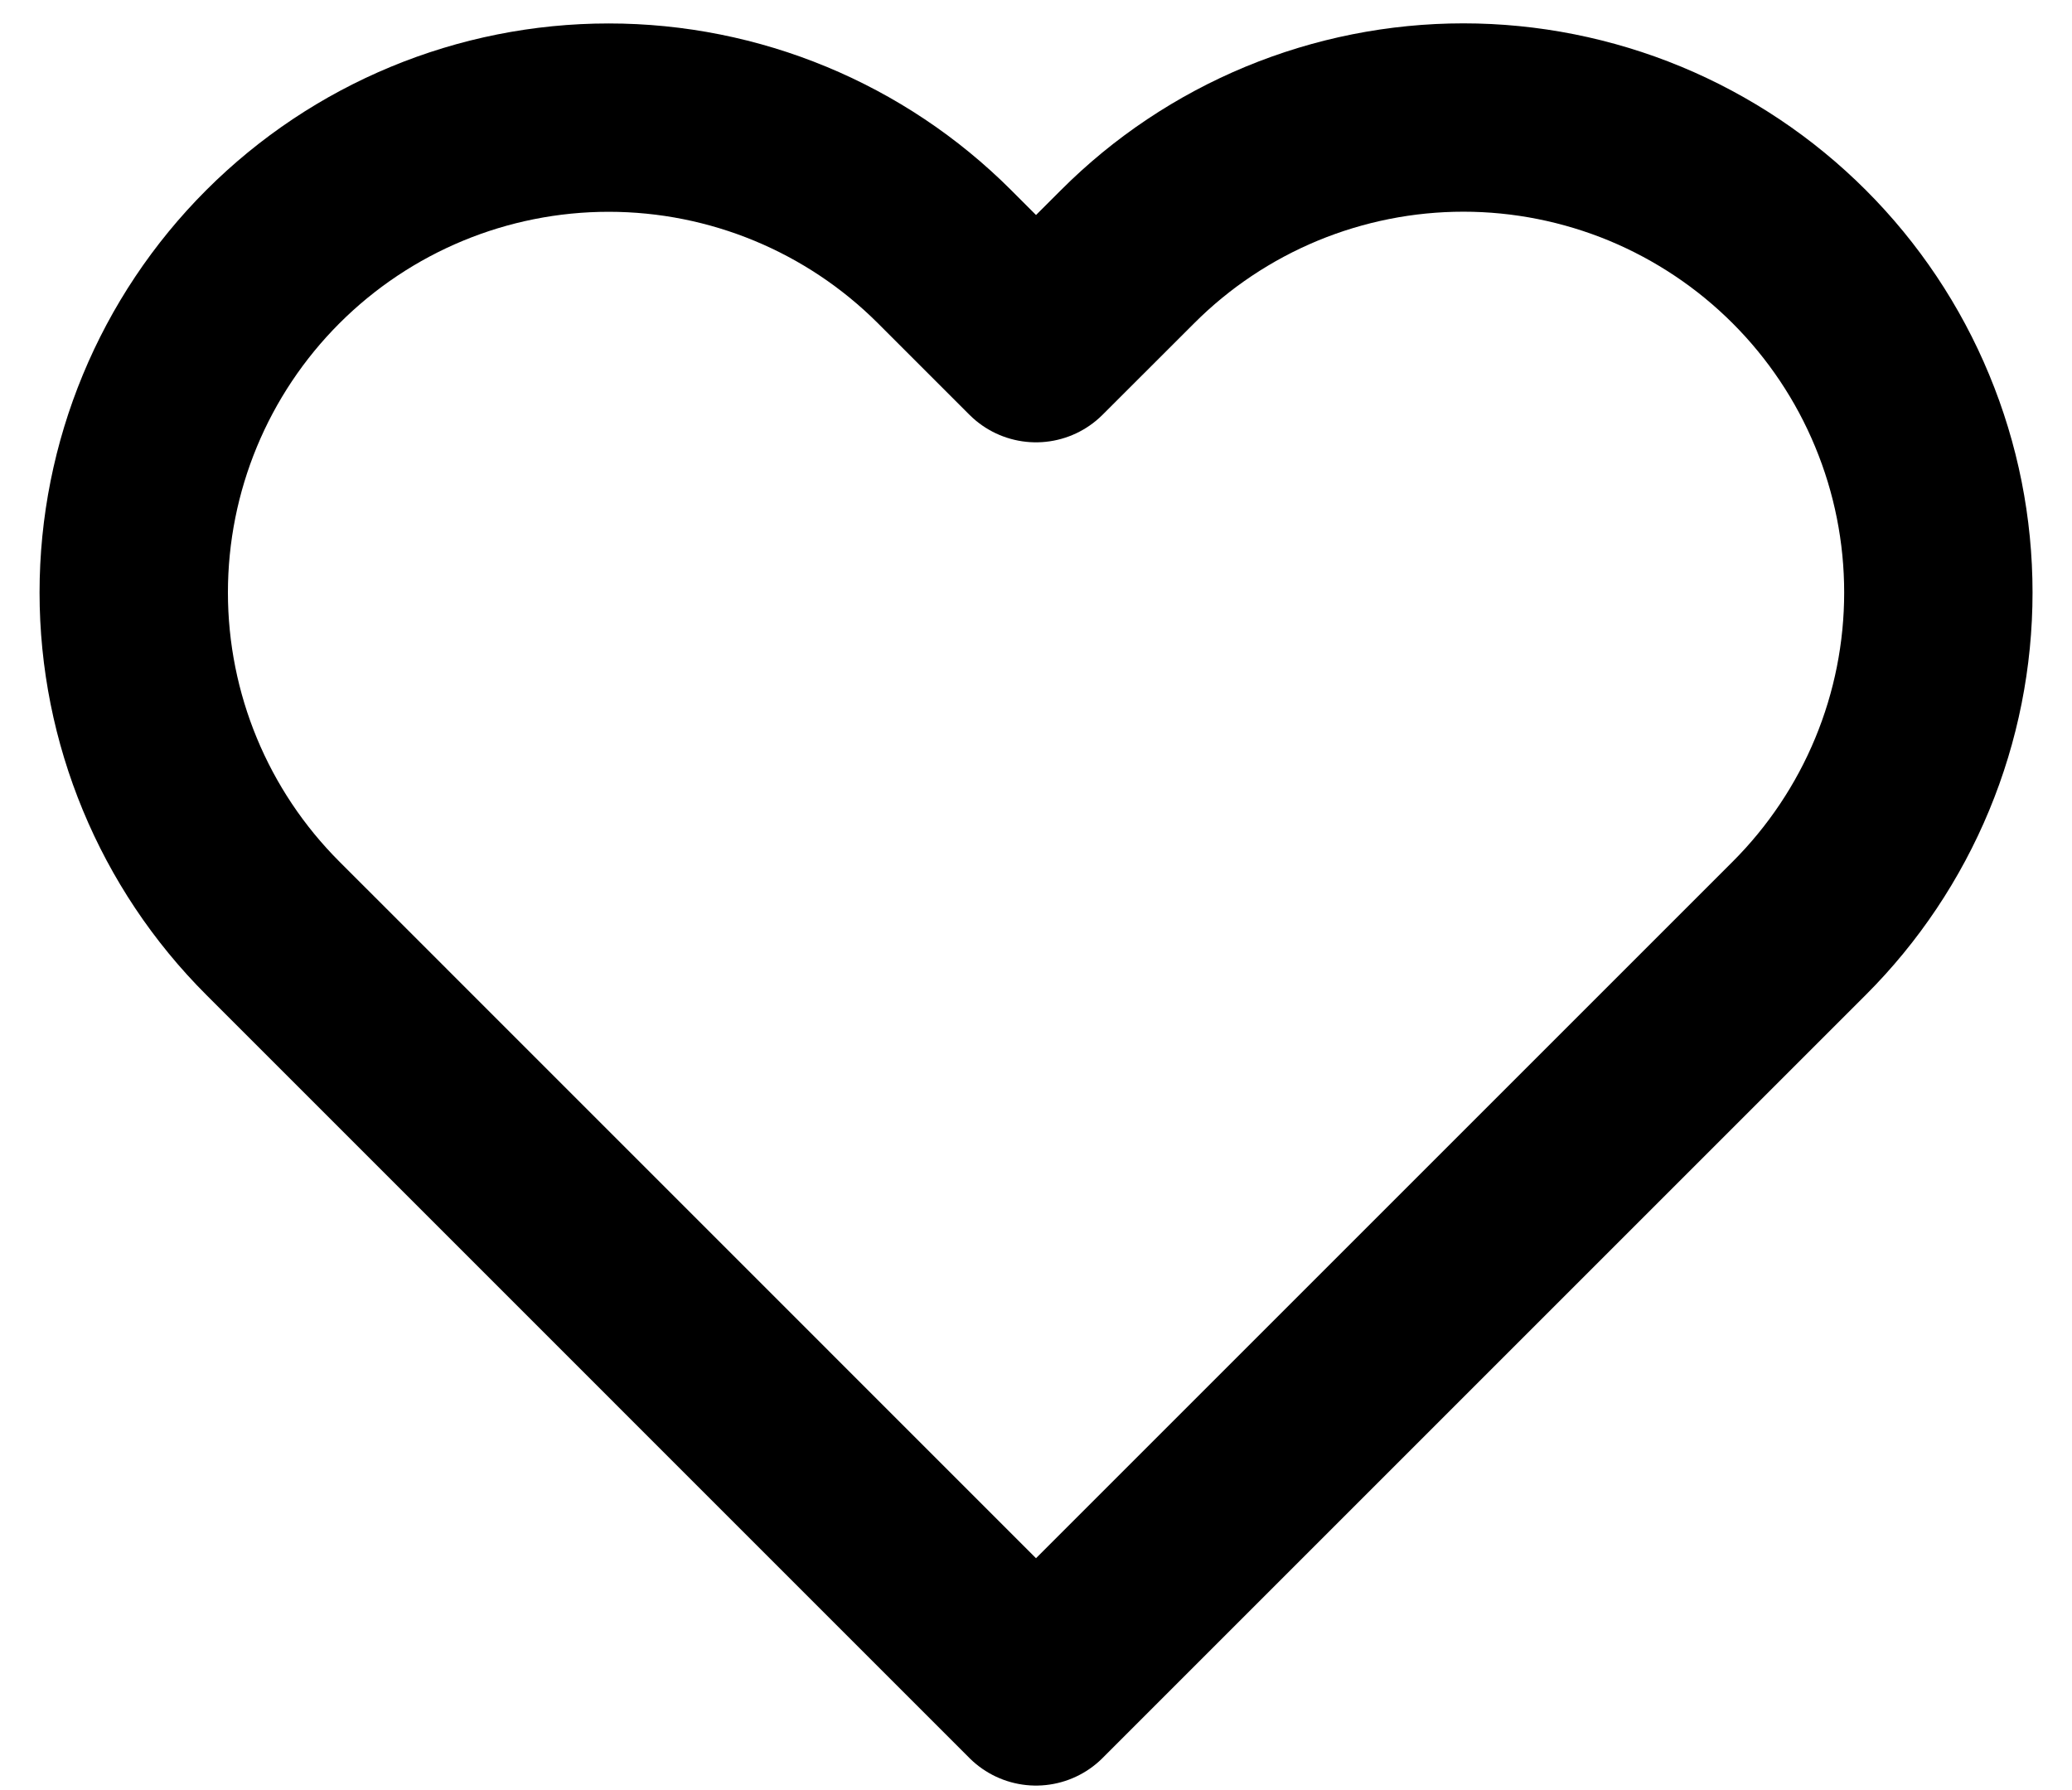
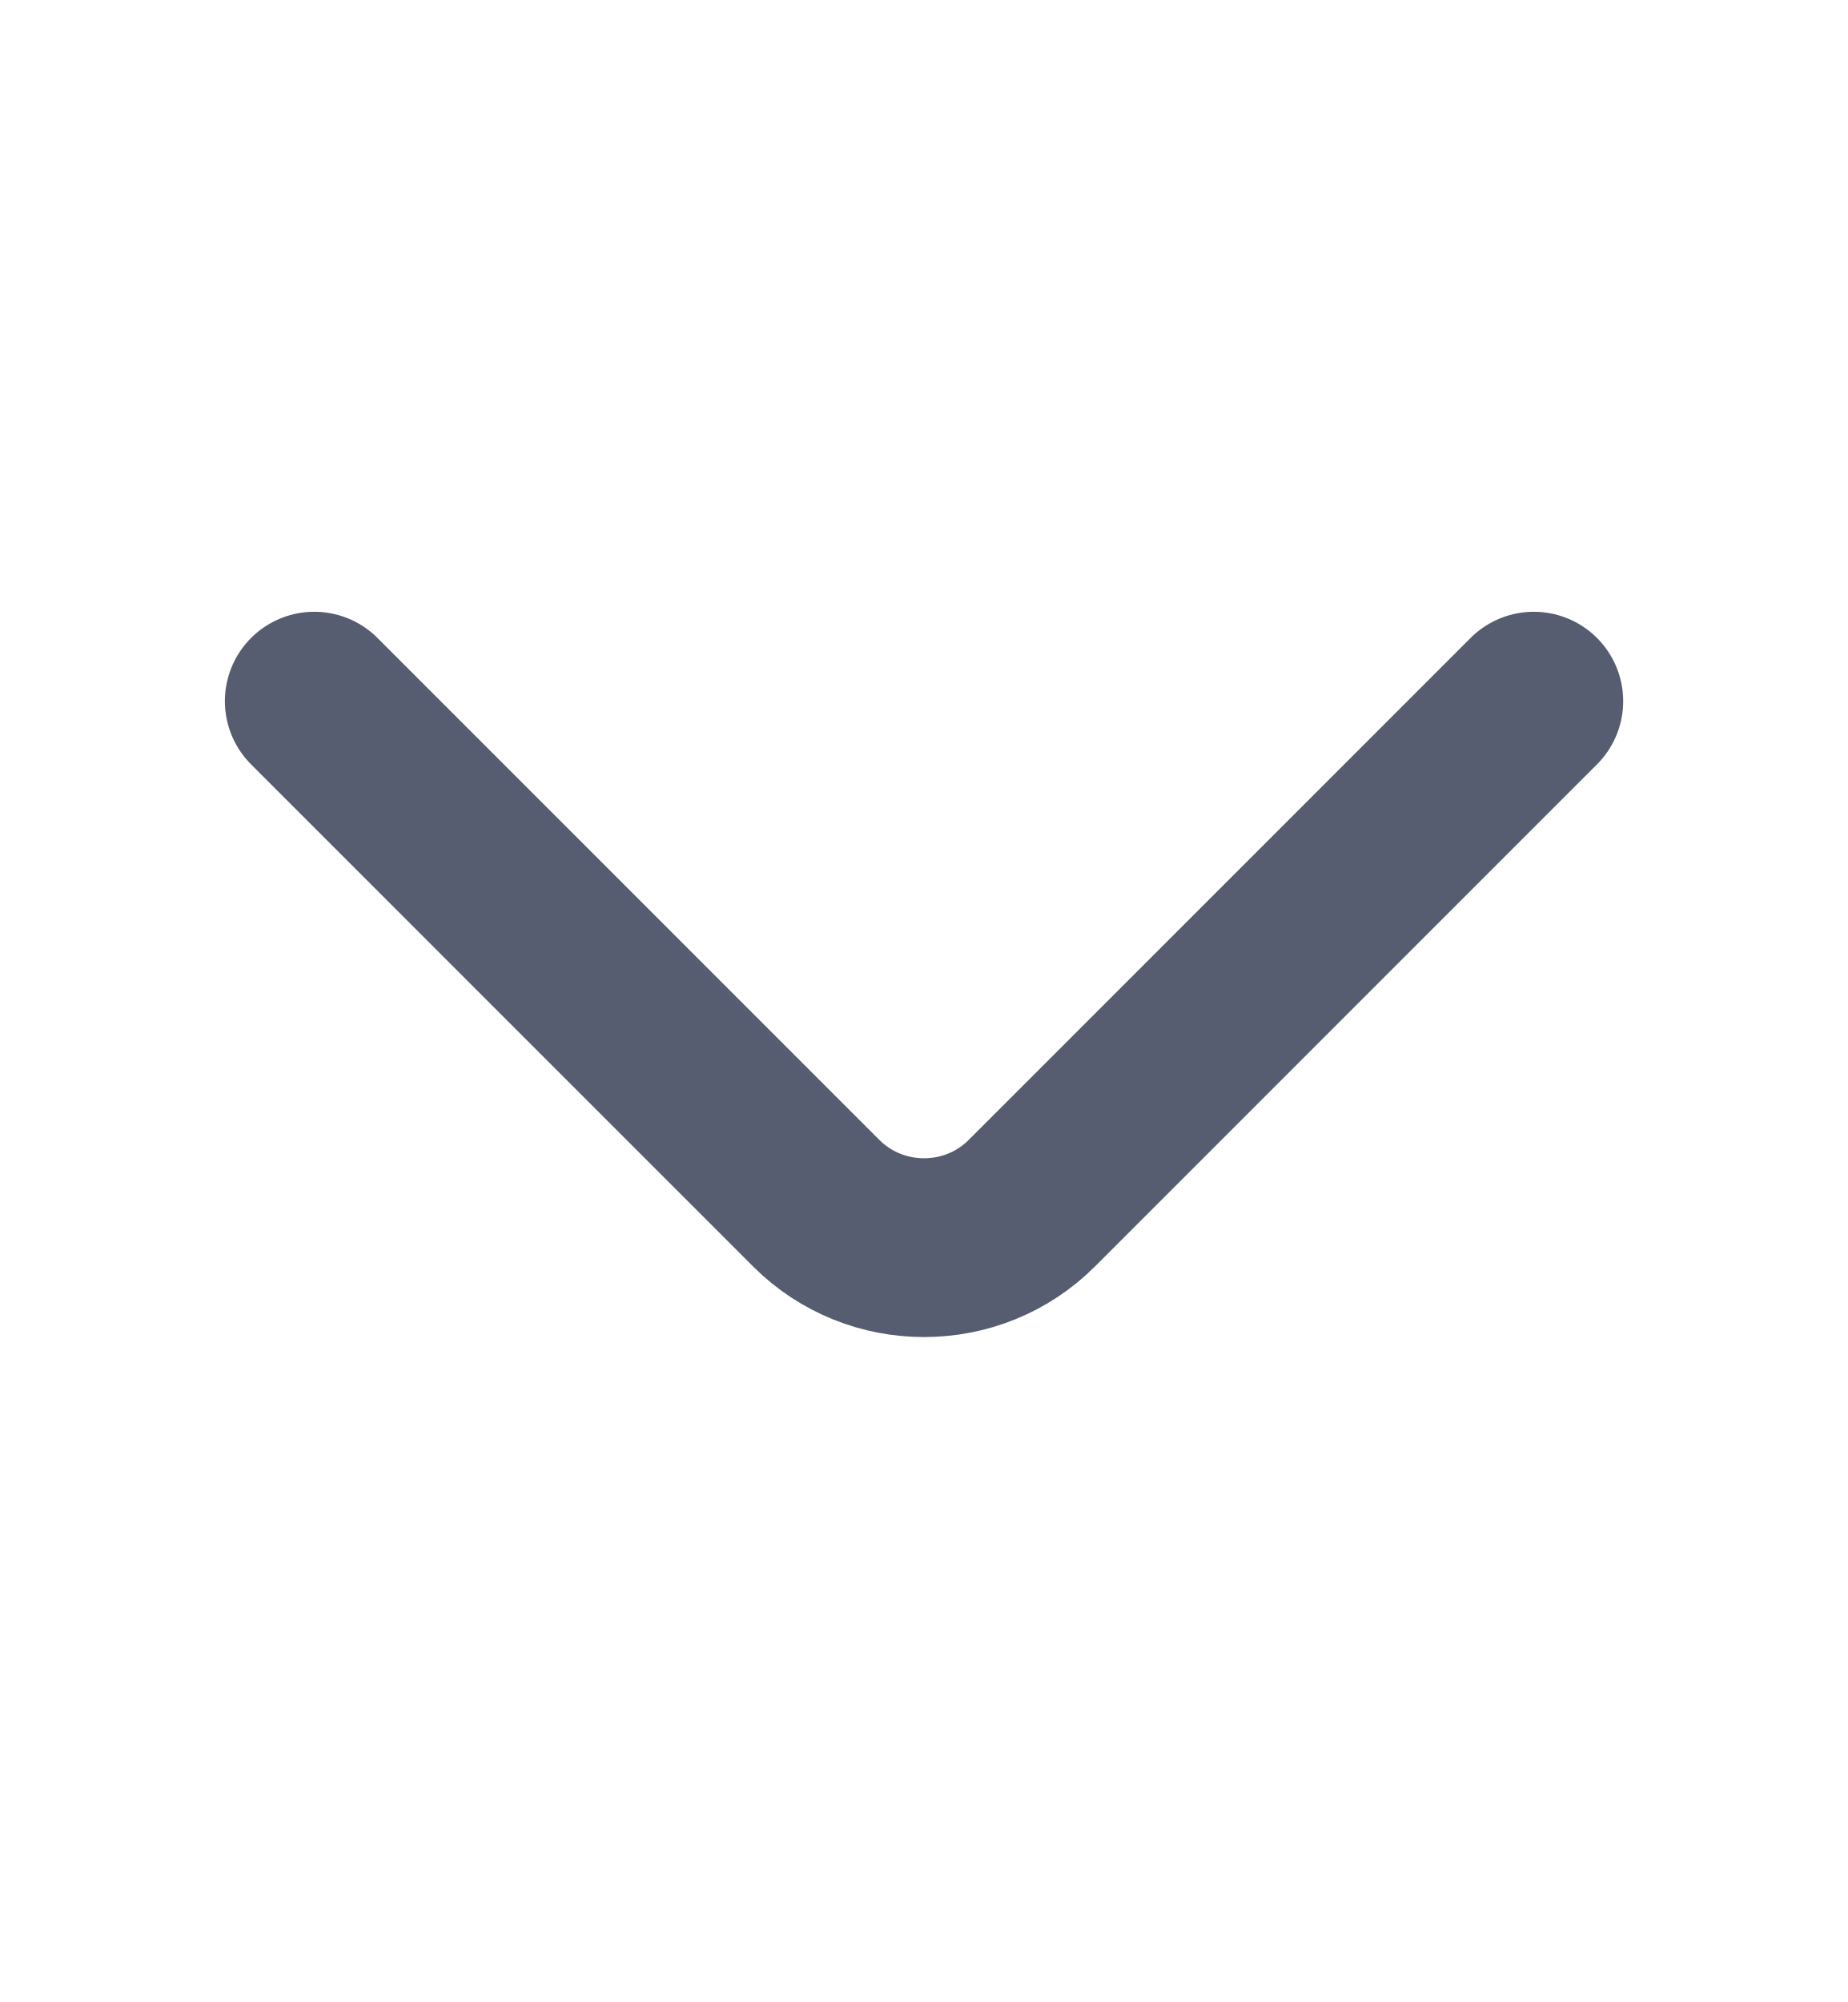
- <svg xmlns="http://www.w3.org/2000/svg" width="22" height="19" viewBox="0 0 22 19" fill="none">
-   <path d="M19.104 2.726C18.635 2.257 18.079 1.886 17.468 1.632C16.856 1.379 16.2 1.248 15.538 1.248C14.876 1.248 14.22 1.379 13.608 1.632C12.996 1.886 12.44 2.257 11.972 2.726L11 3.697L10.029 2.726C9.083 1.78 7.8 1.249 6.463 1.249C5.125 1.249 3.843 1.78 2.897 2.726C1.951 3.672 1.42 4.954 1.42 6.292C1.42 7.629 1.951 8.912 2.897 9.857L3.869 10.829L11 17.961L18.132 10.829L19.104 9.857C19.572 9.389 19.944 8.833 20.197 8.222C20.451 7.61 20.581 6.954 20.581 6.292C20.581 5.629 20.451 4.974 20.197 4.362C19.944 3.75 19.572 3.194 19.104 2.726Z" stroke="black" stroke-width="2" stroke-linecap="round" stroke-linejoin="round" />
+ <svg xmlns="http://www.w3.org/2000/svg" width="12" height="13" viewBox="0 0 12 13" fill="none">
+   <path d="M9.961 4.553L6.701 7.813C6.316 8.198 5.686 8.198 5.301 7.813L2.041 4.553" stroke="#565D70" stroke-width="1.161" stroke-miterlimit="10" stroke-linecap="round" stroke-linejoin="round" />
</svg>
